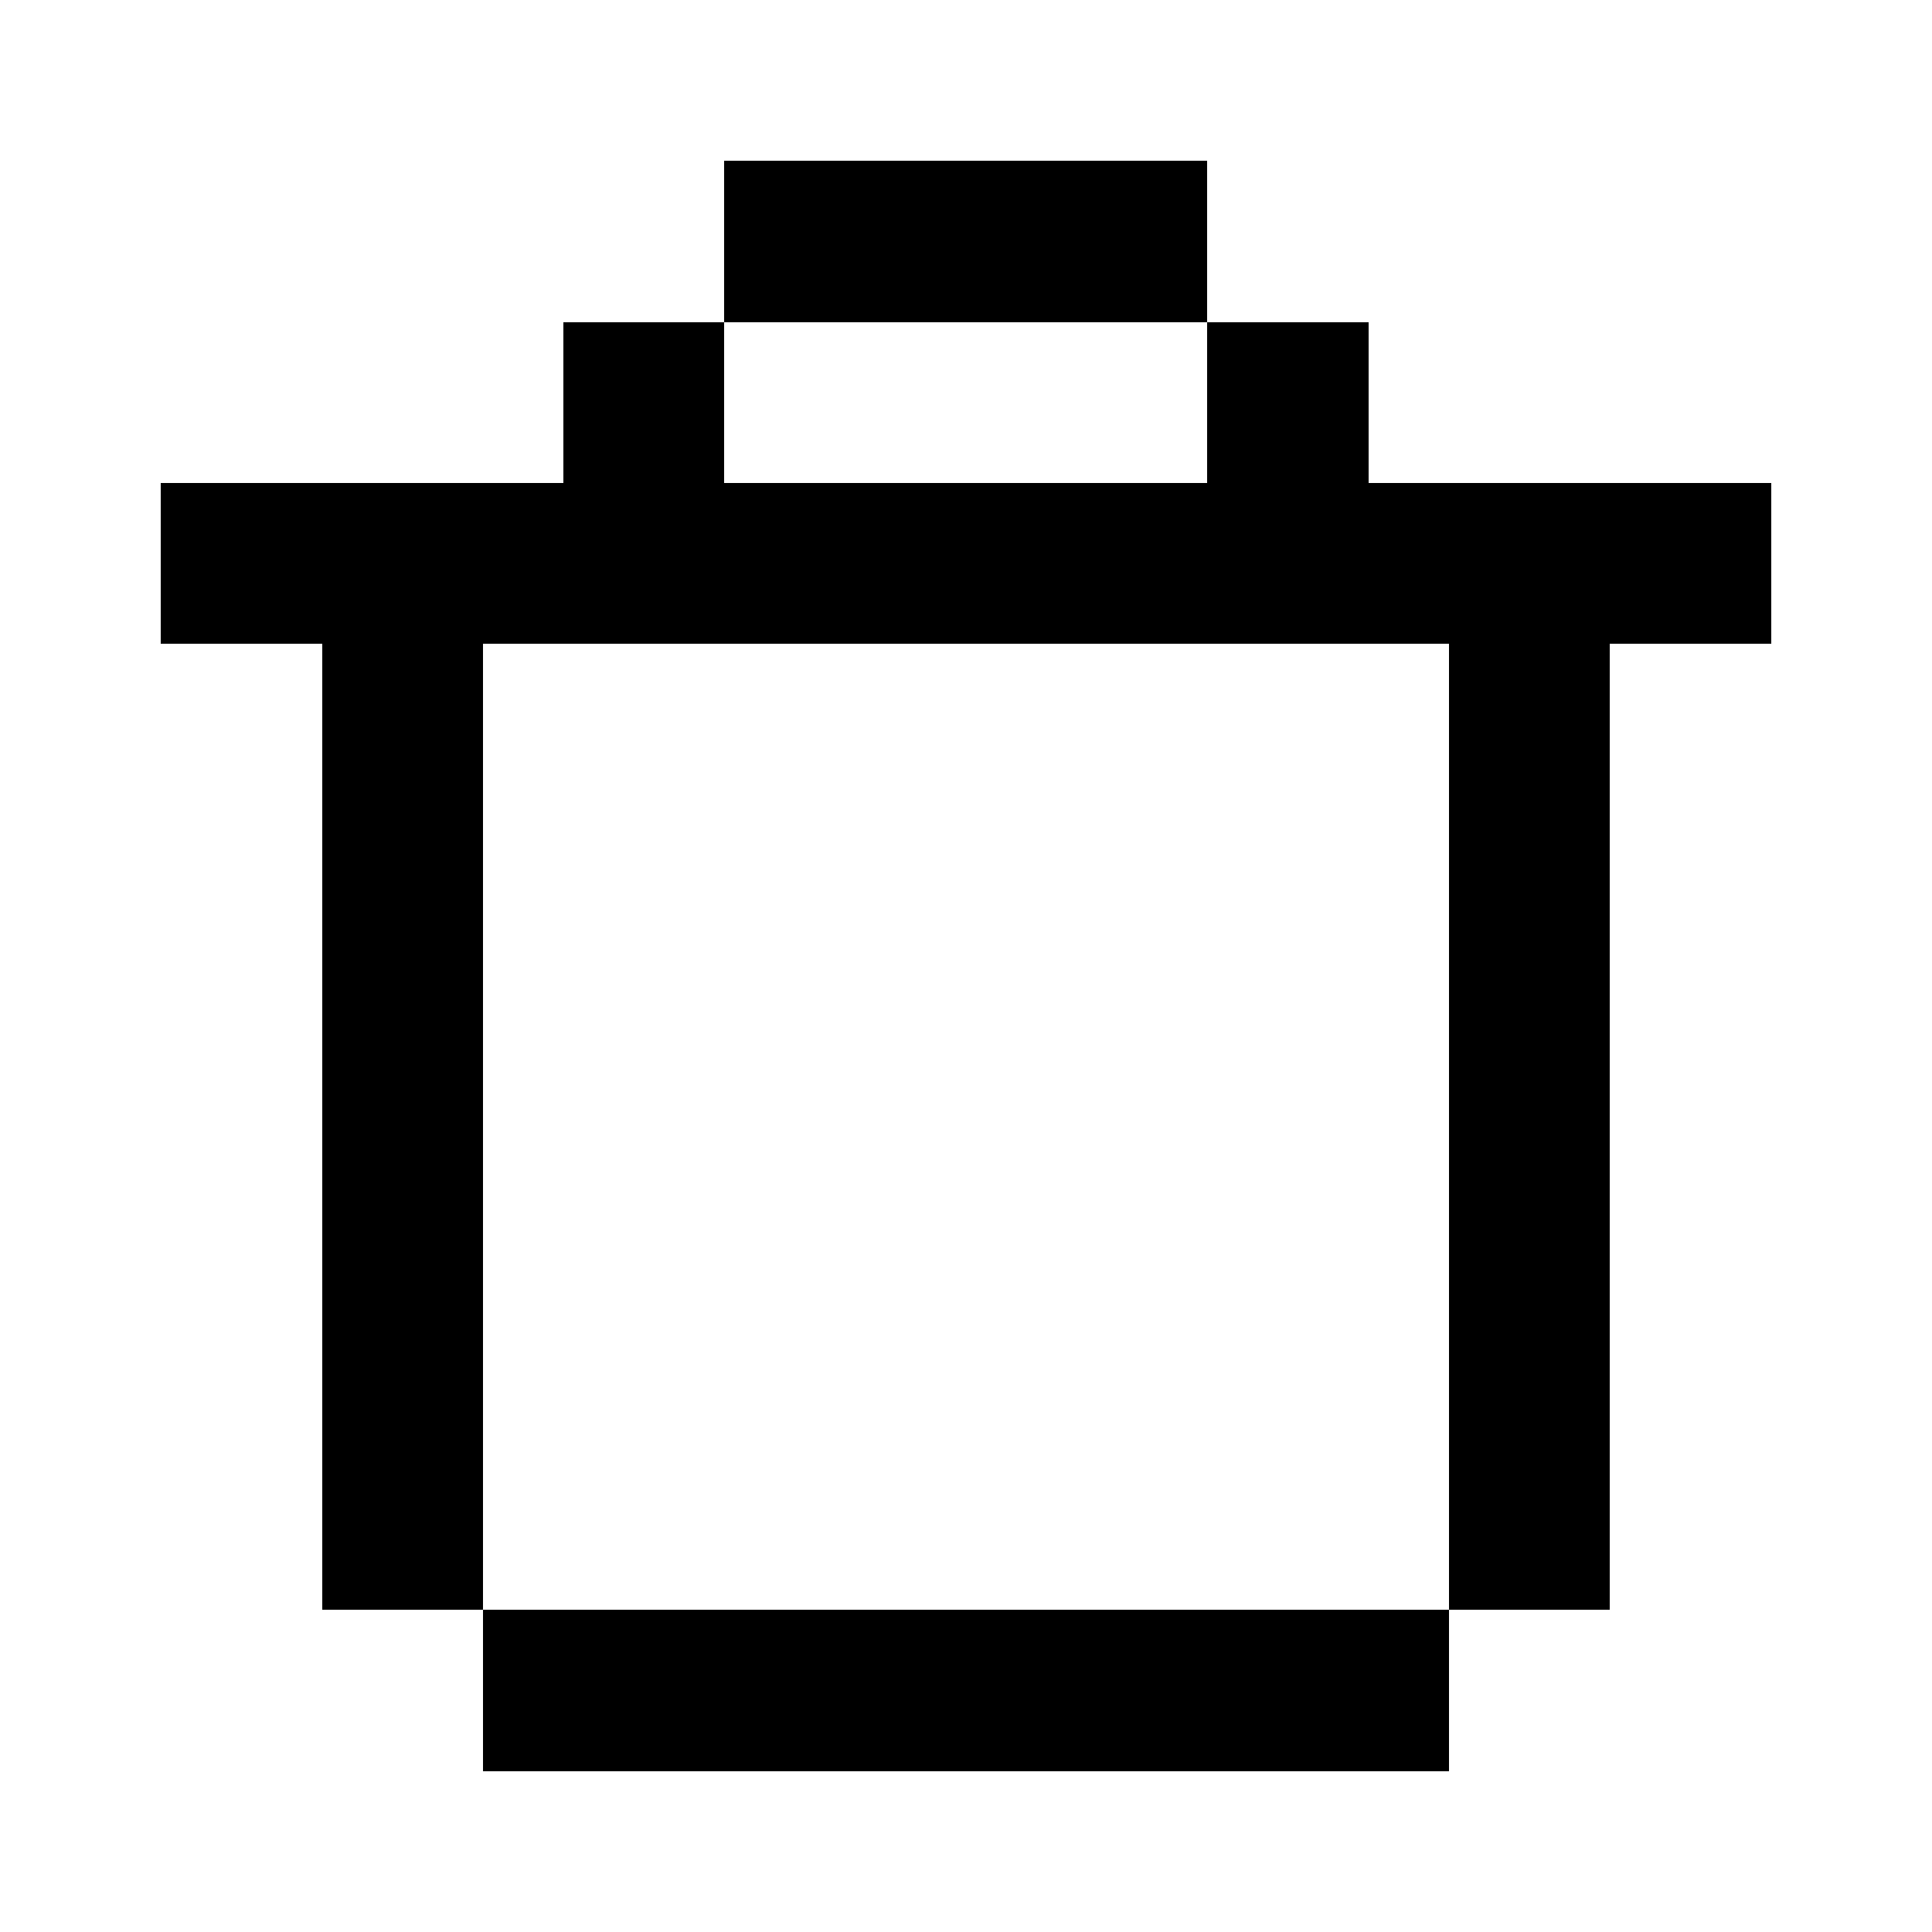
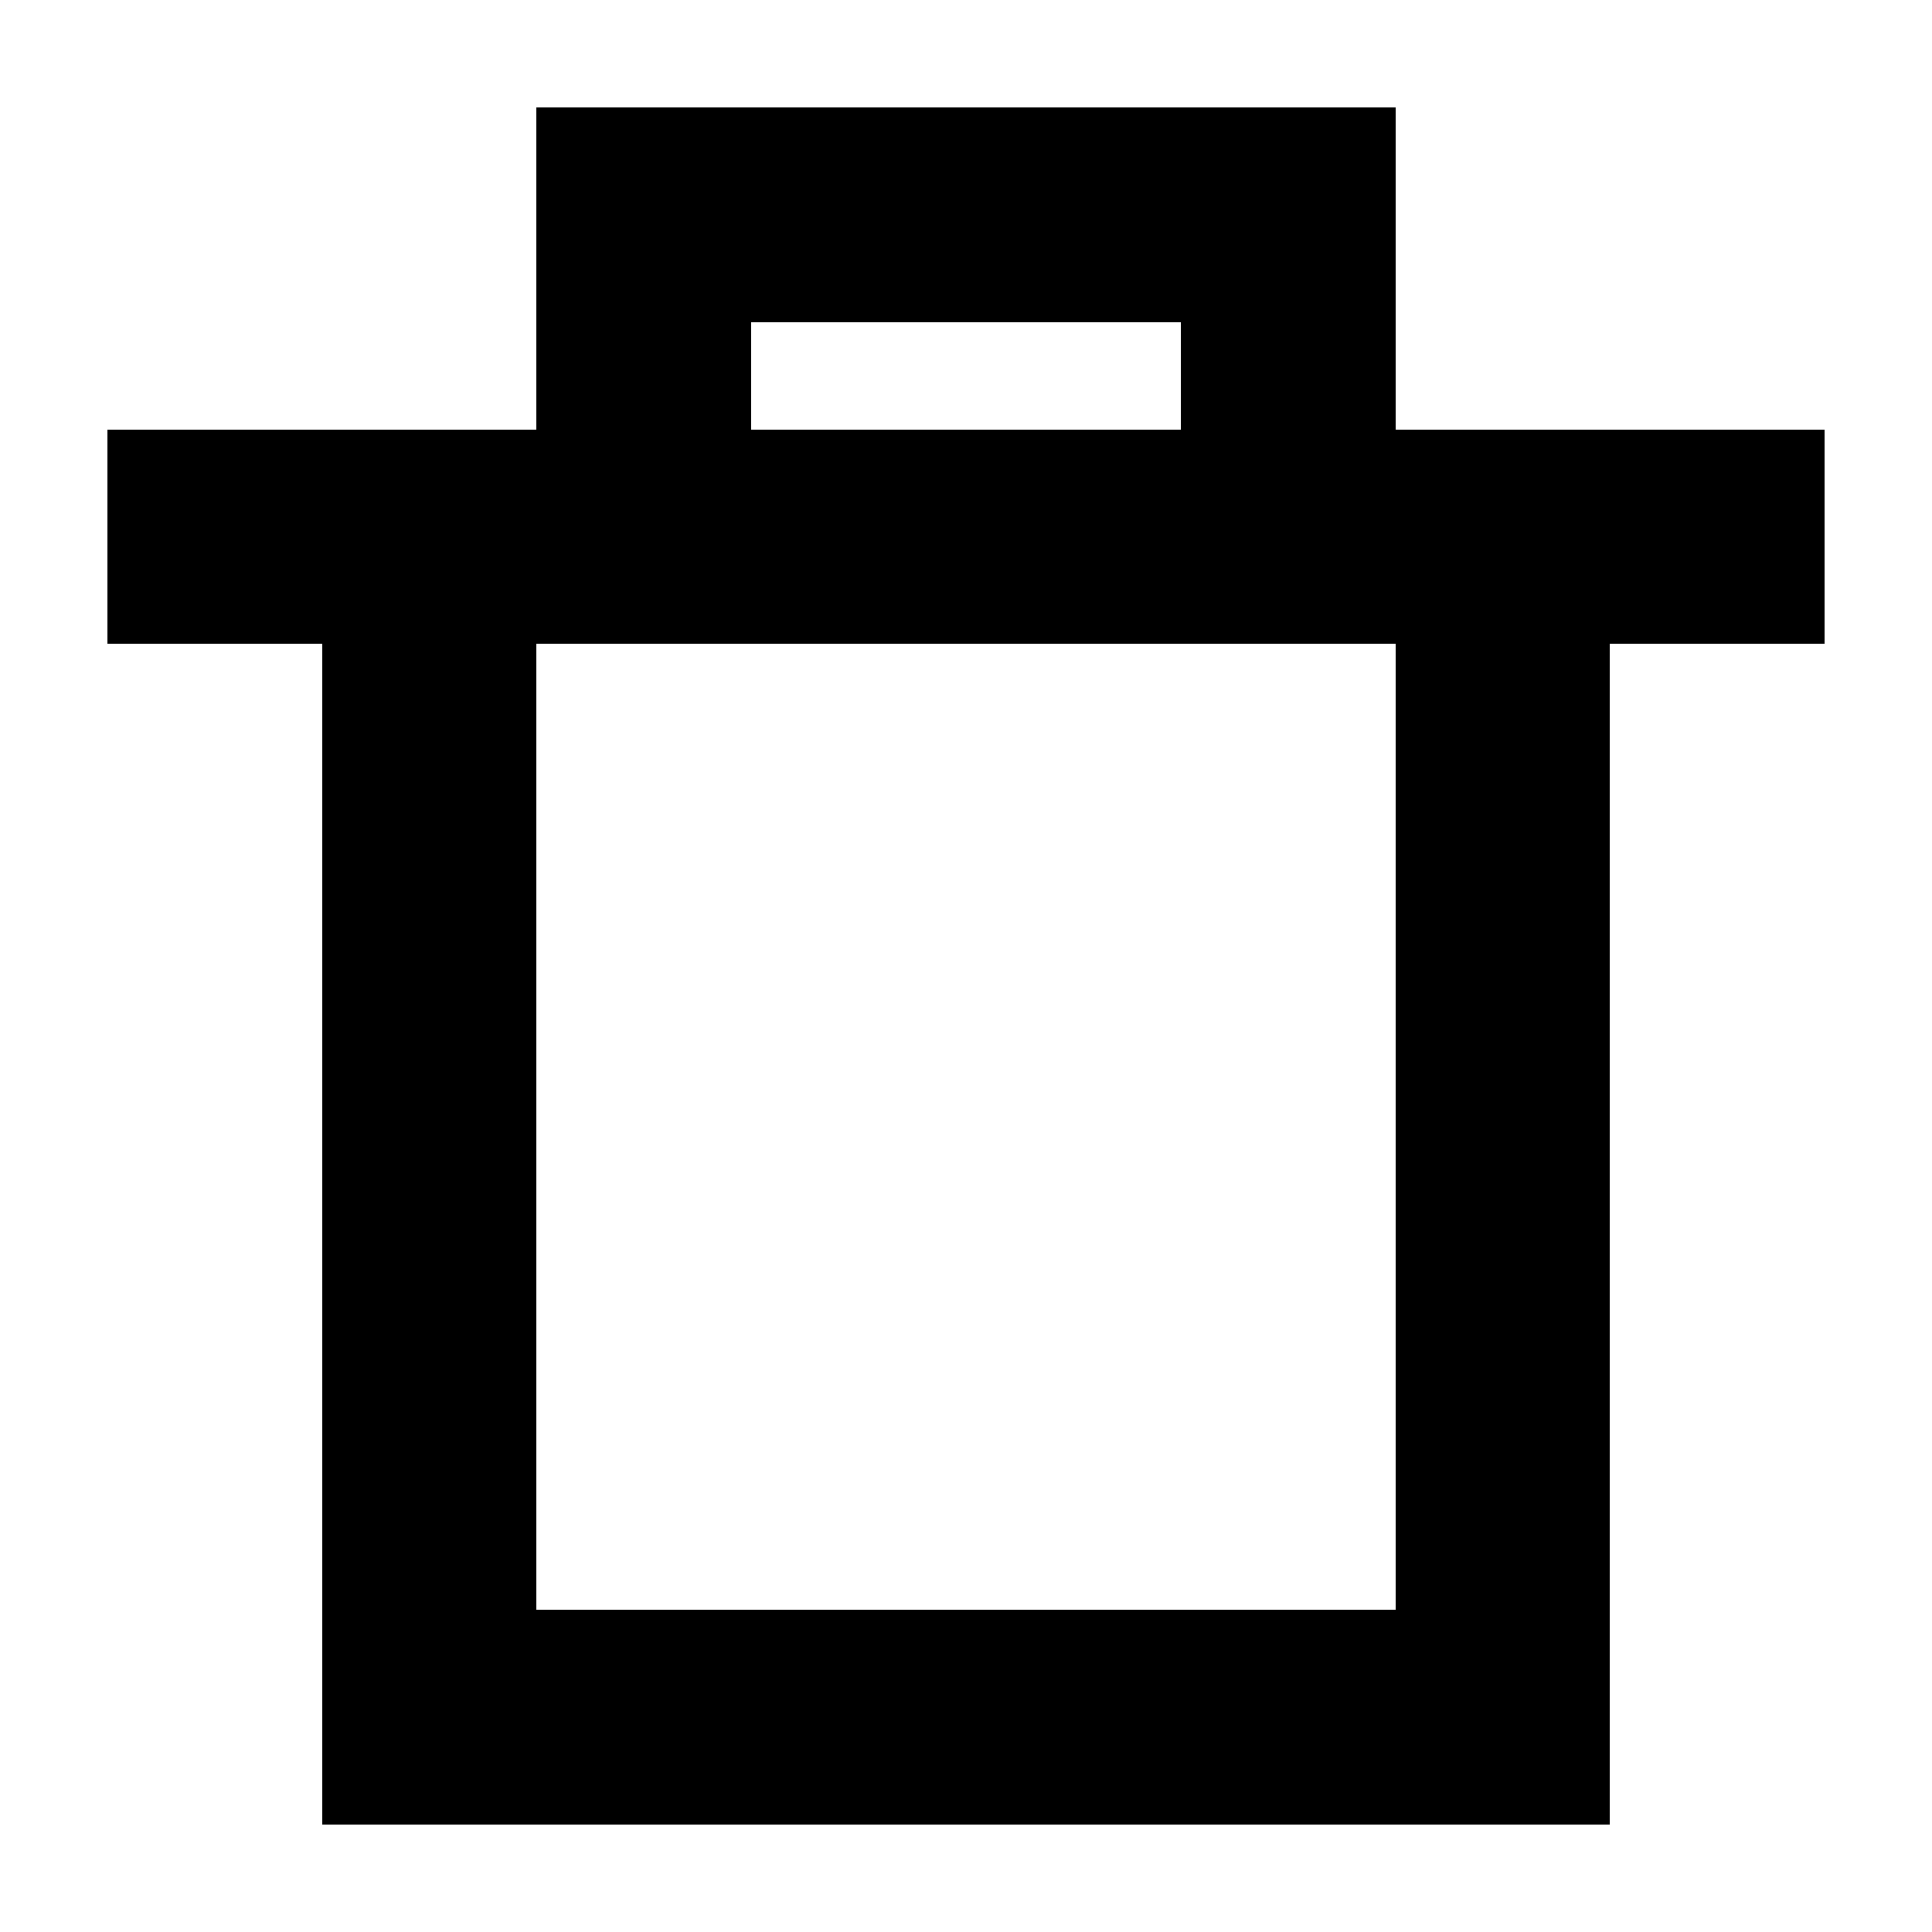
- <svg xmlns="http://www.w3.org/2000/svg" shape-rendering="crispEdges" width="24" height="24" fill="currentColor" viewBox="0 0 24 24">
-   <path d="M18 22H6V20H18V22ZM9 6H15V4H17V6H22V8H20V20H18V8H6V20H4V8H2V6H7V4H9V6ZM15 4H9V2H15V4Z" />
+ <svg xmlns="http://www.w3.org/2000/svg" shape-rendering="crispEdges" width="18" height="18" fill="currentColor" viewBox="0 0 18 18">
+   <path d="M5 1h8v3h-2V3H7v1H5zM1 4h16v2H1zM3 6h2v9h8V6h2v11H3z" />
</svg>
